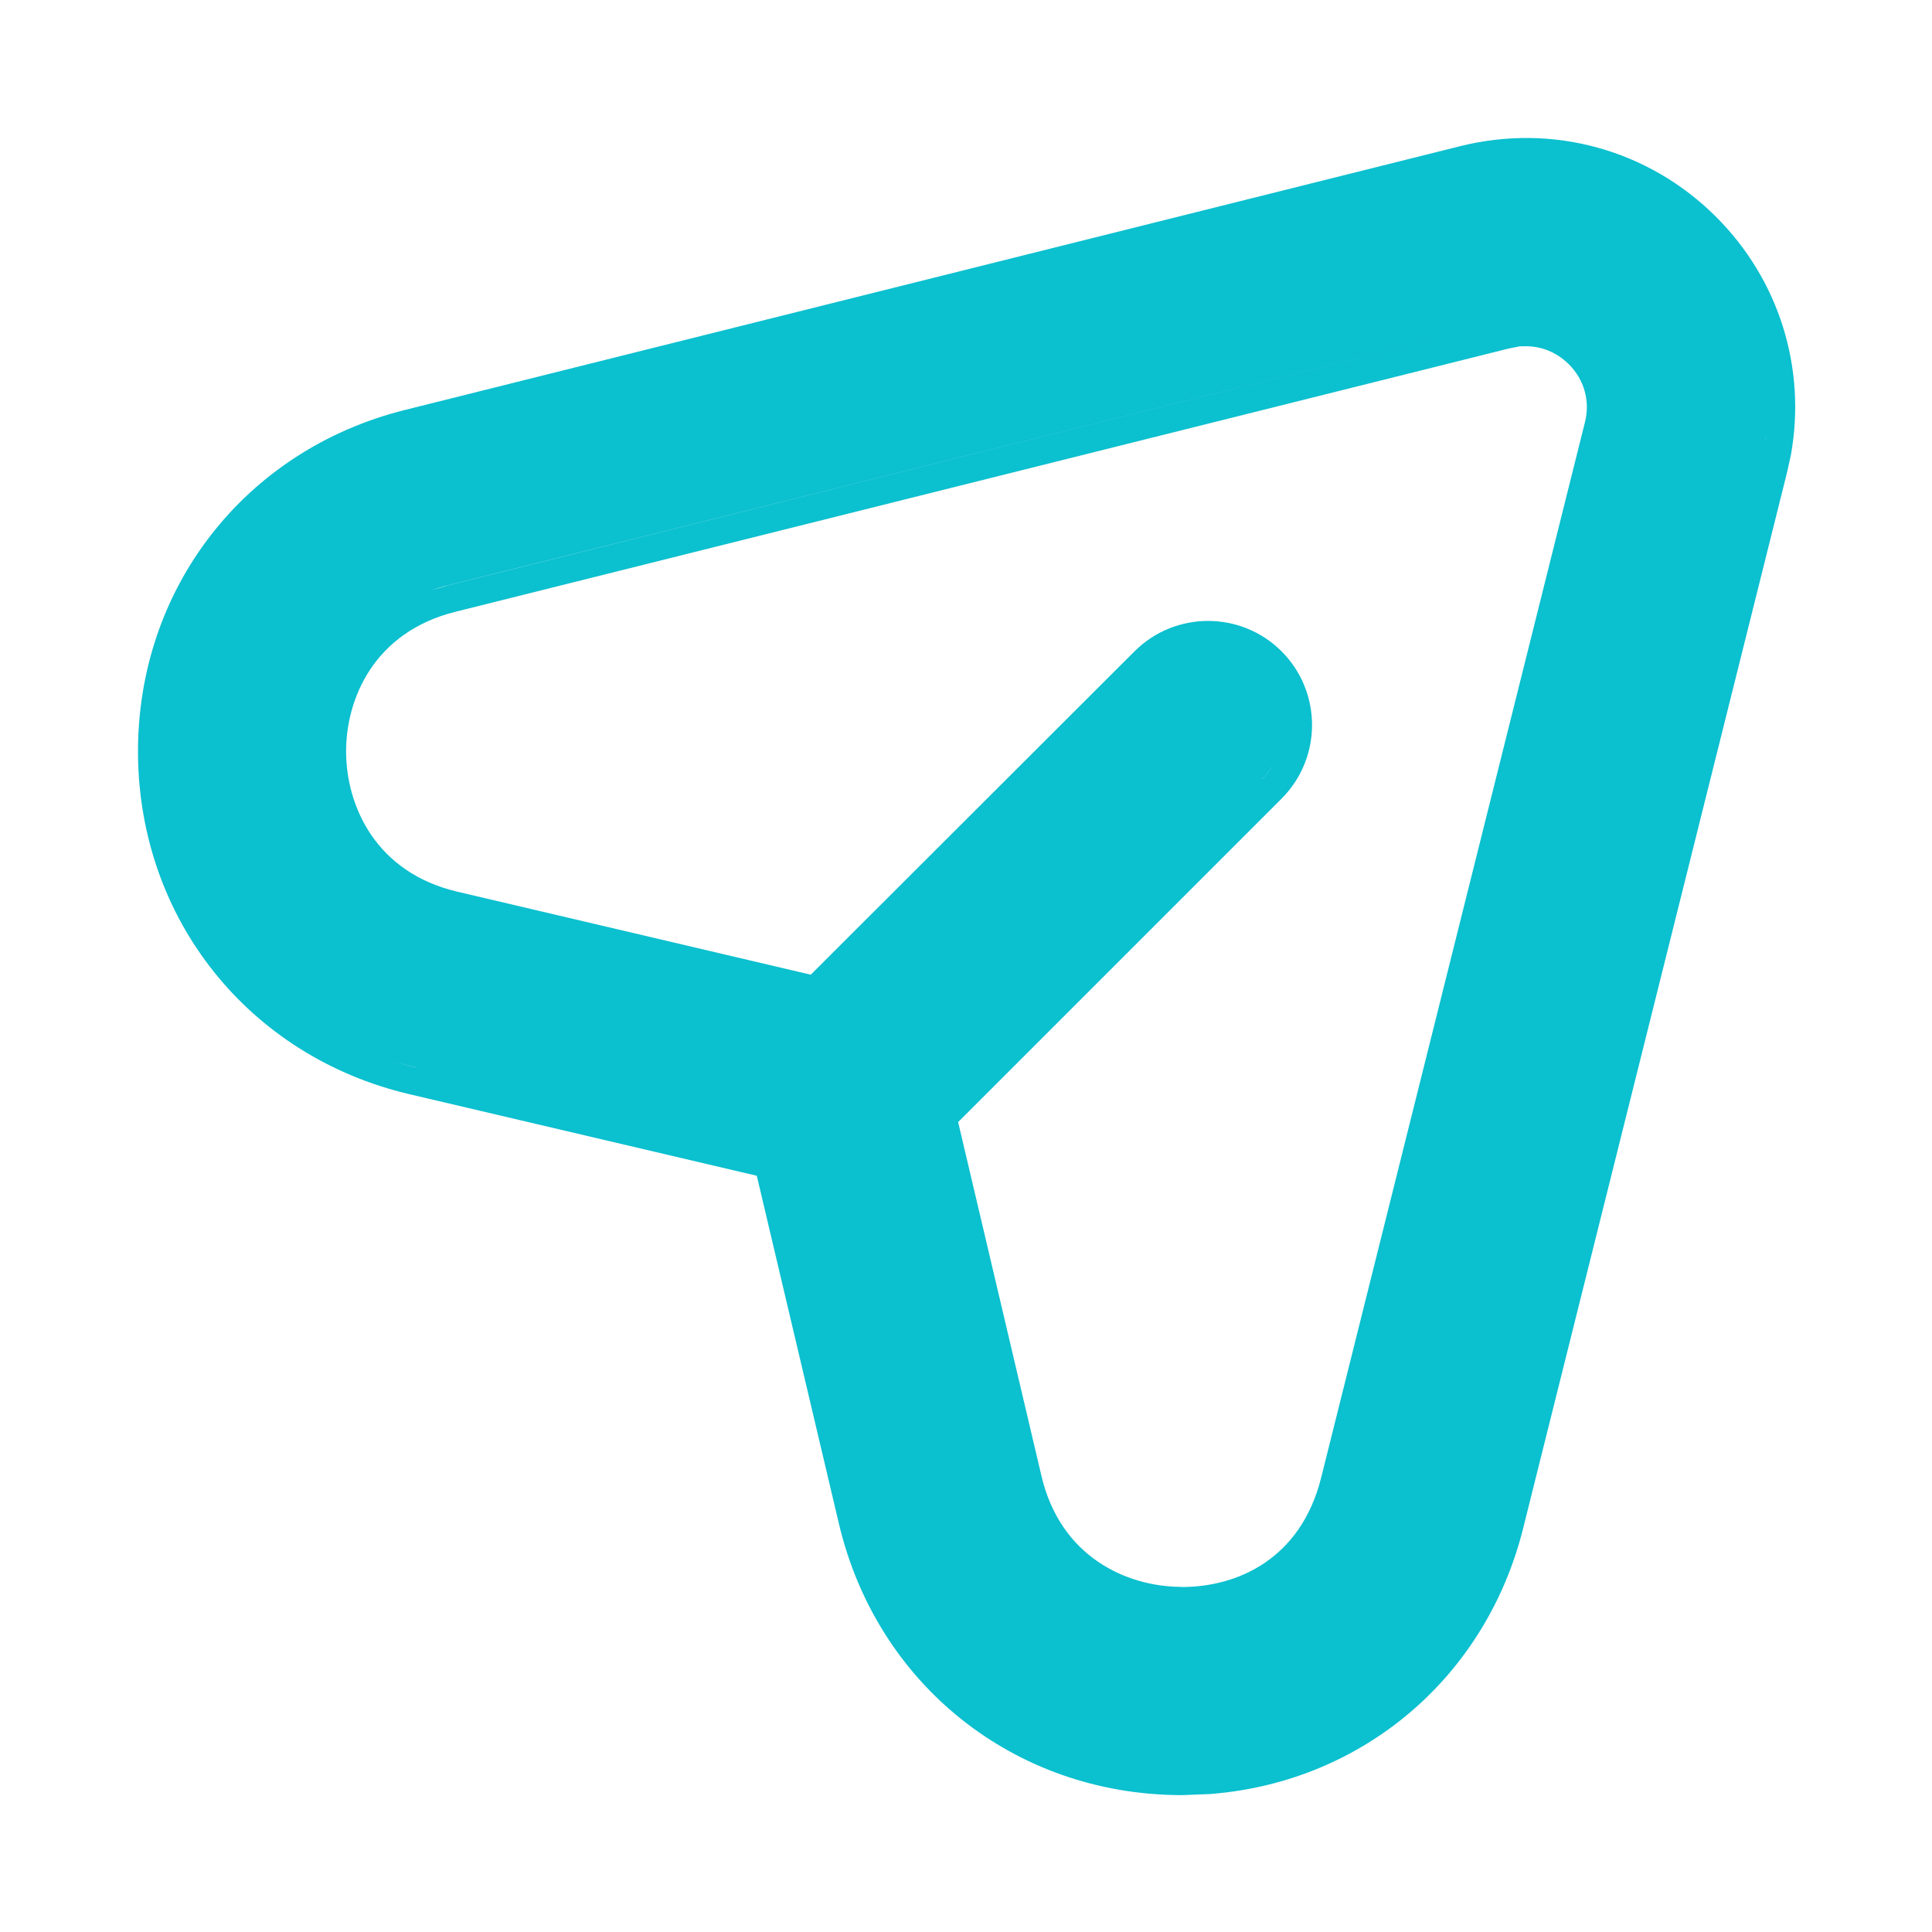
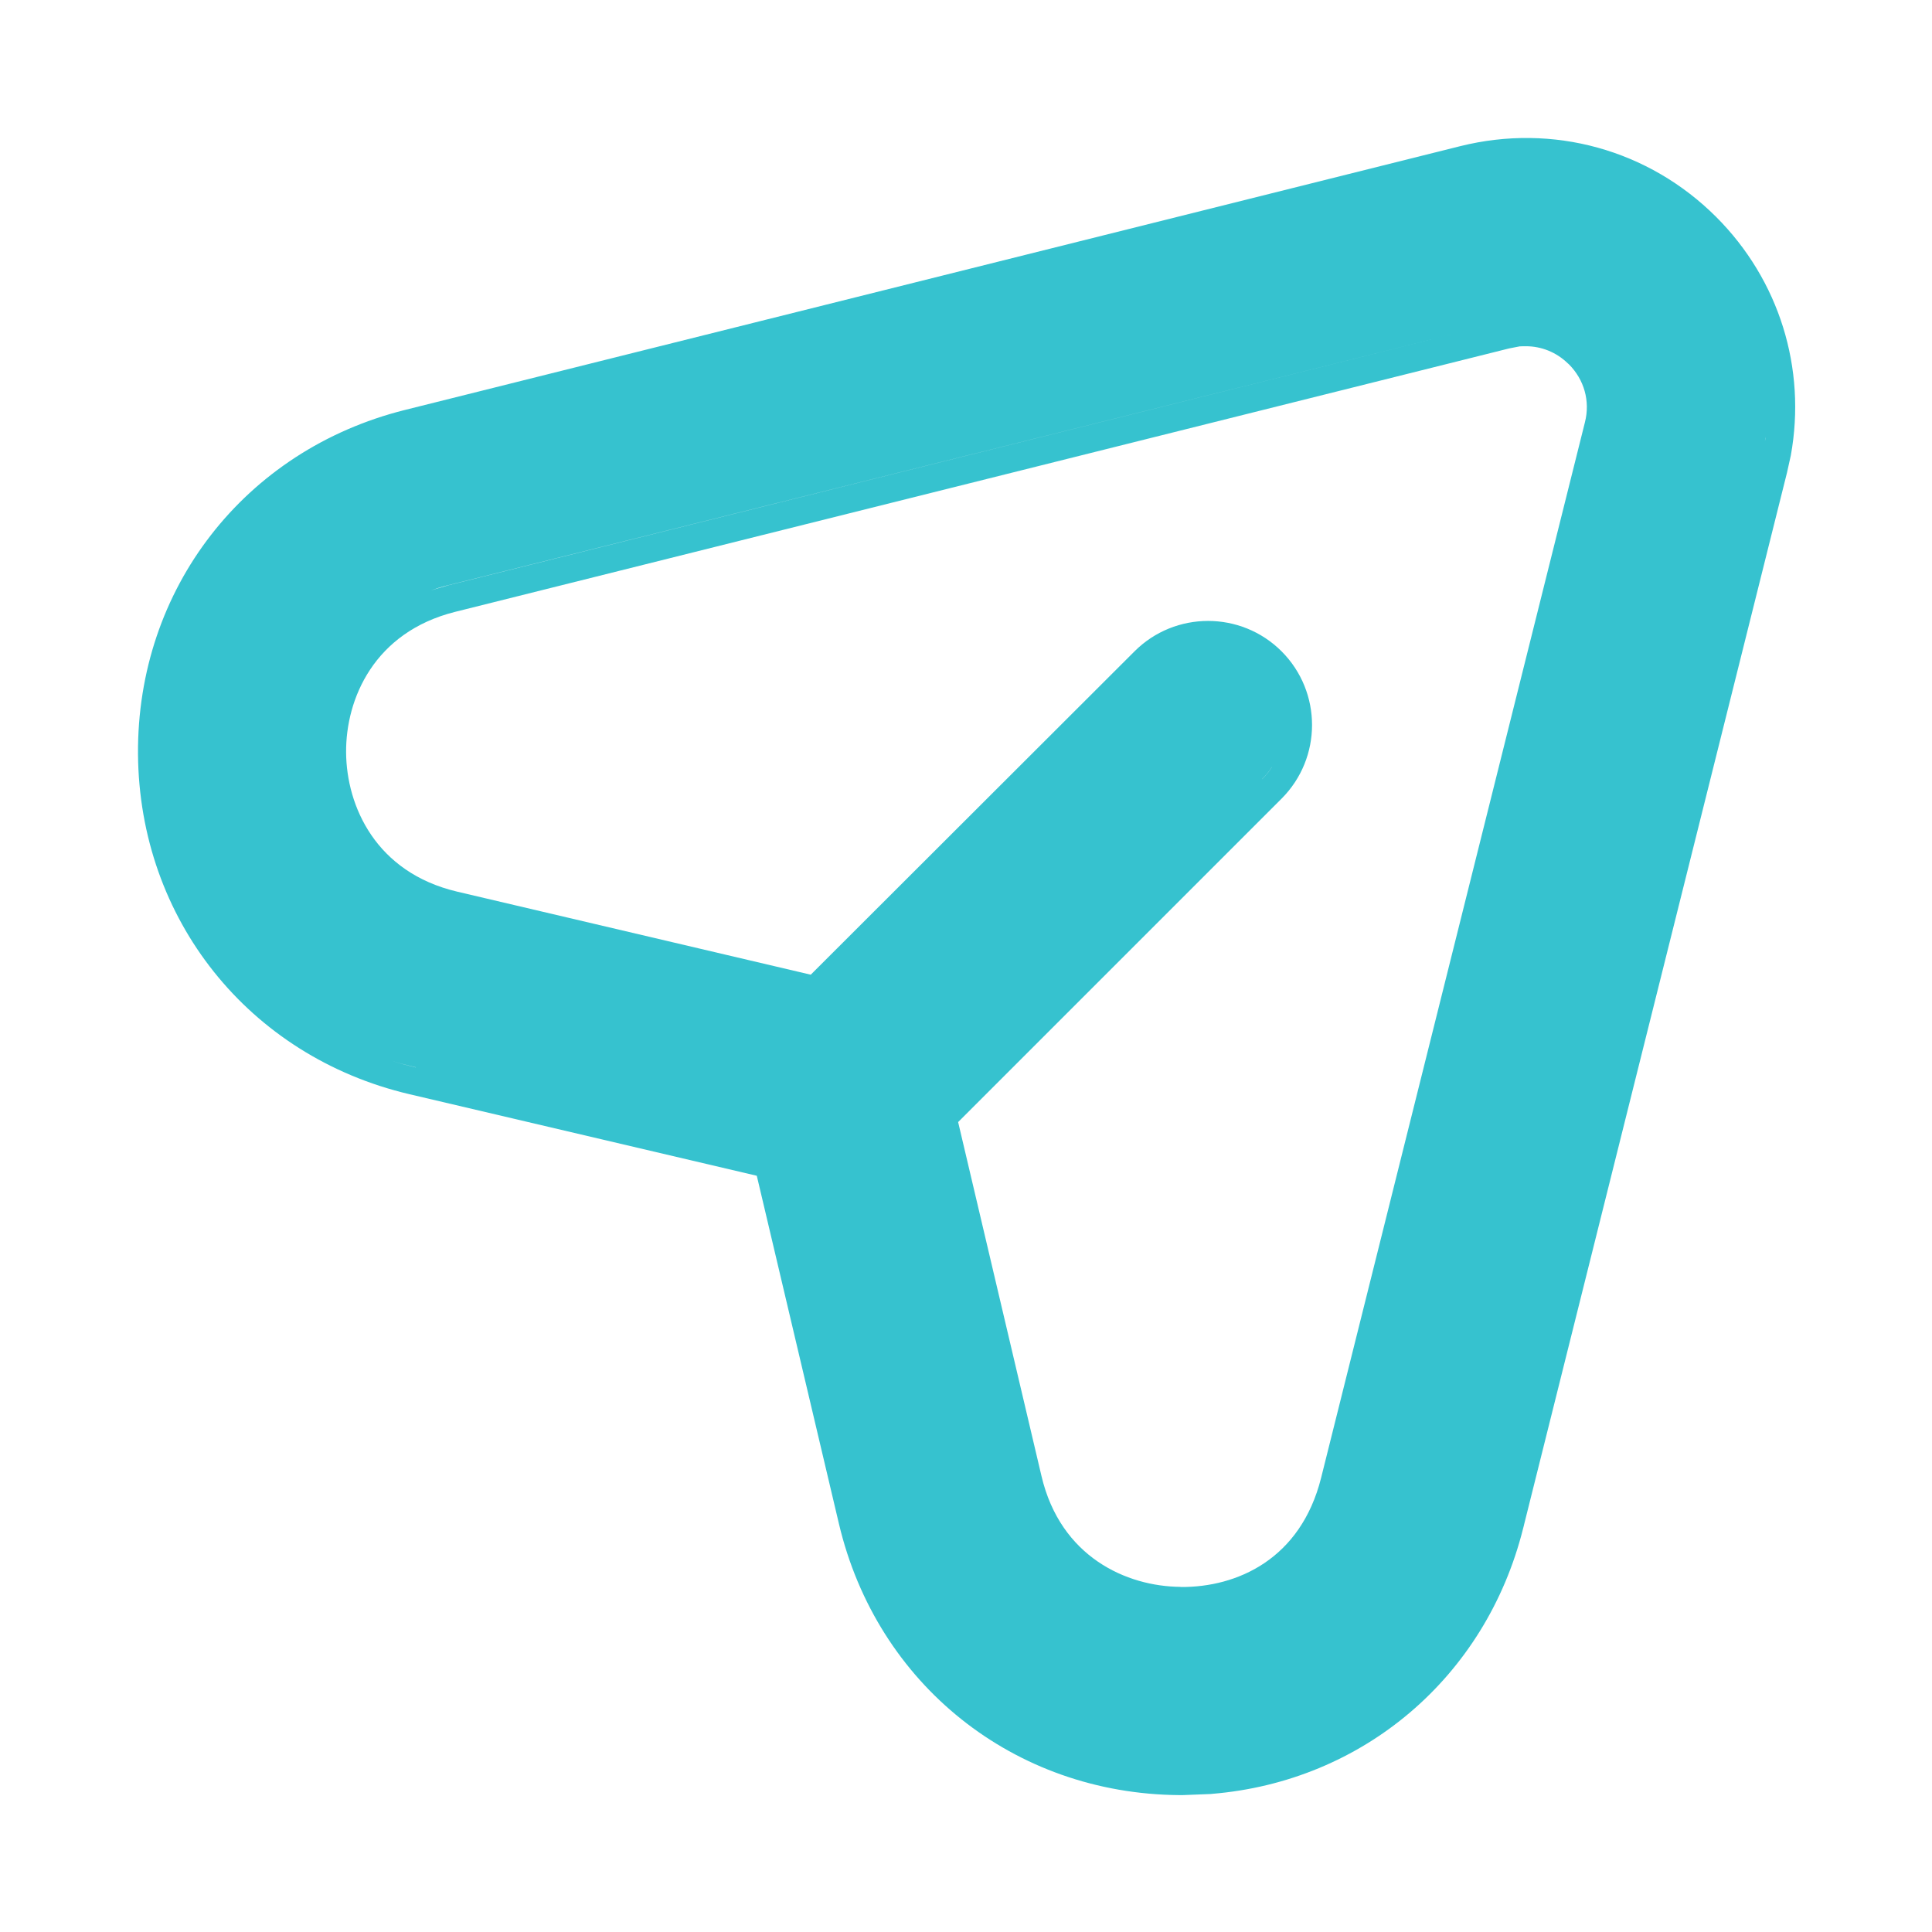
<svg xmlns="http://www.w3.org/2000/svg" width="14" height="14" viewBox="0 0 14 14" fill="none">
-   <path d="M10.582 1.059C11.253 0.892 11.947 1.084 12.436 1.572C12.894 2.03 13.091 2.67 12.977 3.3L12.949 3.426L11.043 11.052V11.053L11.037 11.076C10.766 12.157 9.874 12.909 8.783 12.999L8.774 13L8.571 13.008H8.545C7.348 12.999 6.354 12.206 6.079 11.041L5.484 8.52L2.967 7.929C1.802 7.655 1.009 6.66 1 5.464C0.992 4.267 1.772 3.262 2.933 2.971L10.582 1.059ZM11.012 2.51L10.935 2.525L3.297 4.434C2.712 4.581 2.505 5.063 2.508 5.453C2.511 5.843 2.724 6.322 3.312 6.461L5.875 7.063L8.221 4.72C8.515 4.426 8.993 4.426 9.287 4.72C9.581 5.015 9.581 5.492 9.287 5.787L6.943 8.131L7.547 10.696C7.685 11.283 8.164 11.496 8.554 11.499L8.556 11.5C8.965 11.503 9.425 11.298 9.573 10.71L11.485 3.06C11.524 2.907 11.48 2.751 11.368 2.639L11.362 2.634C11.277 2.551 11.168 2.509 11.057 2.509C11.043 2.509 11.028 2.509 11.012 2.51ZM7.429 10.966C7.432 10.974 7.434 10.981 7.438 10.988C7.434 10.981 7.432 10.974 7.429 10.966ZM2.816 7.68C2.88 7.701 2.946 7.719 3.013 7.735V7.734C2.946 7.718 2.88 7.701 2.816 7.68ZM9.146 5.645V5.646C9.173 5.619 9.197 5.59 9.217 5.559V5.558C9.197 5.589 9.173 5.618 9.146 5.645ZM3.249 4.24C3.205 4.251 3.163 4.264 3.123 4.278L3.249 4.241L10.899 2.328L3.249 4.24ZM12.755 3.378L12.793 3.179C12.794 3.175 12.793 3.17 12.794 3.165C12.785 3.236 12.773 3.307 12.755 3.378Z" fill="#0BC0CF" />
+   <path d="M10.582 1.059C11.253 0.892 11.947 1.084 12.436 1.572C12.894 2.03 13.091 2.67 12.977 3.3L12.949 3.426L11.043 11.052V11.053L11.037 11.076C10.766 12.157 9.874 12.909 8.783 12.999L8.774 13L8.571 13.008H8.545C7.348 12.999 6.354 12.206 6.079 11.041L5.484 8.52L2.967 7.929C1.802 7.655 1.009 6.66 1 5.464C0.992 4.267 1.772 3.262 2.933 2.971L10.582 1.059ZM11.012 2.51L10.935 2.525L3.297 4.434C2.712 4.581 2.505 5.063 2.508 5.453C2.511 5.843 2.724 6.322 3.312 6.461L5.875 7.063L8.221 4.72C8.515 4.426 8.993 4.426 9.287 4.72C9.581 5.015 9.581 5.492 9.287 5.787L6.943 8.131L7.547 10.696C7.685 11.283 8.164 11.496 8.554 11.499L8.556 11.5C8.965 11.503 9.425 11.298 9.573 10.71L11.485 3.06C11.524 2.907 11.48 2.751 11.368 2.639L11.362 2.634C11.277 2.551 11.168 2.509 11.057 2.509C11.043 2.509 11.028 2.509 11.012 2.51ZM7.429 10.966C7.432 10.974 7.434 10.981 7.438 10.988C7.434 10.981 7.432 10.974 7.429 10.966ZM2.816 7.68C2.88 7.701 2.946 7.719 3.013 7.735V7.734C2.946 7.718 2.88 7.701 2.816 7.68ZM9.146 5.645V5.646C9.173 5.619 9.197 5.59 9.217 5.559V5.558C9.197 5.589 9.173 5.618 9.146 5.645ZM3.249 4.24C3.205 4.251 3.163 4.264 3.123 4.278L3.249 4.241L10.899 2.328L3.249 4.24ZM12.755 3.378L12.793 3.179C12.794 3.175 12.793 3.17 12.794 3.165C12.785 3.236 12.773 3.307 12.755 3.378Z" fill="#36C2CF" />
</svg>
